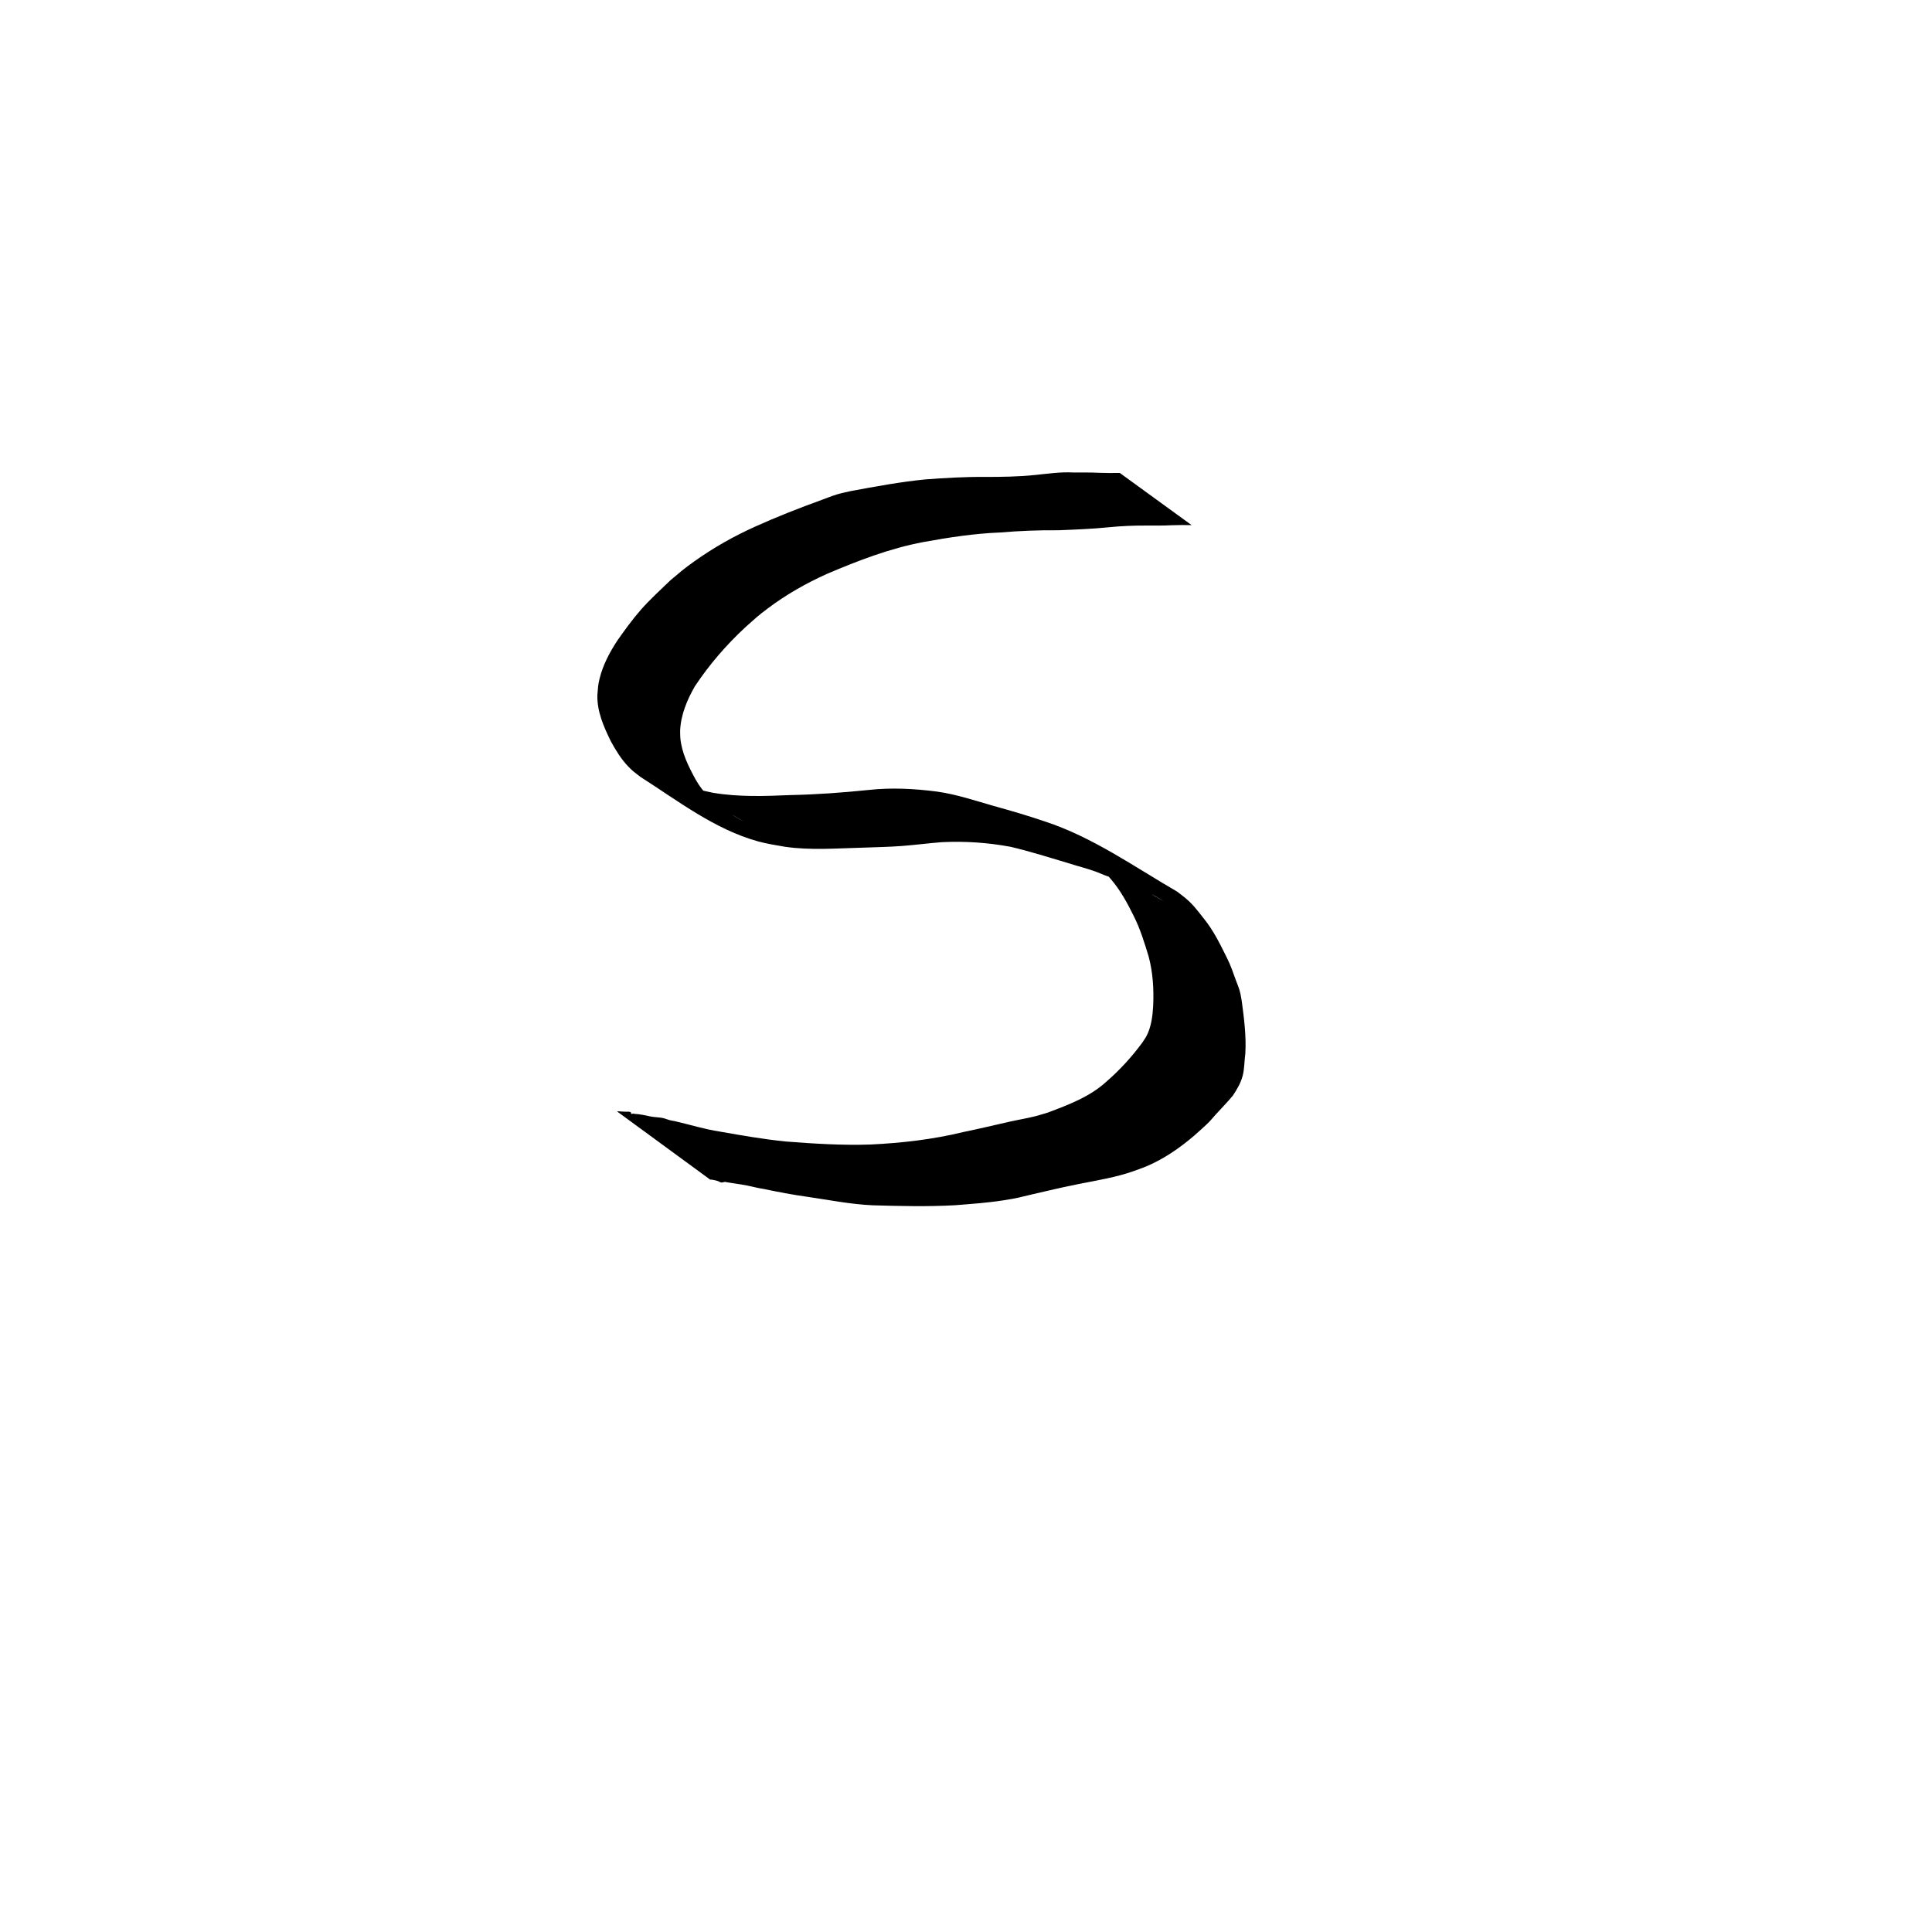
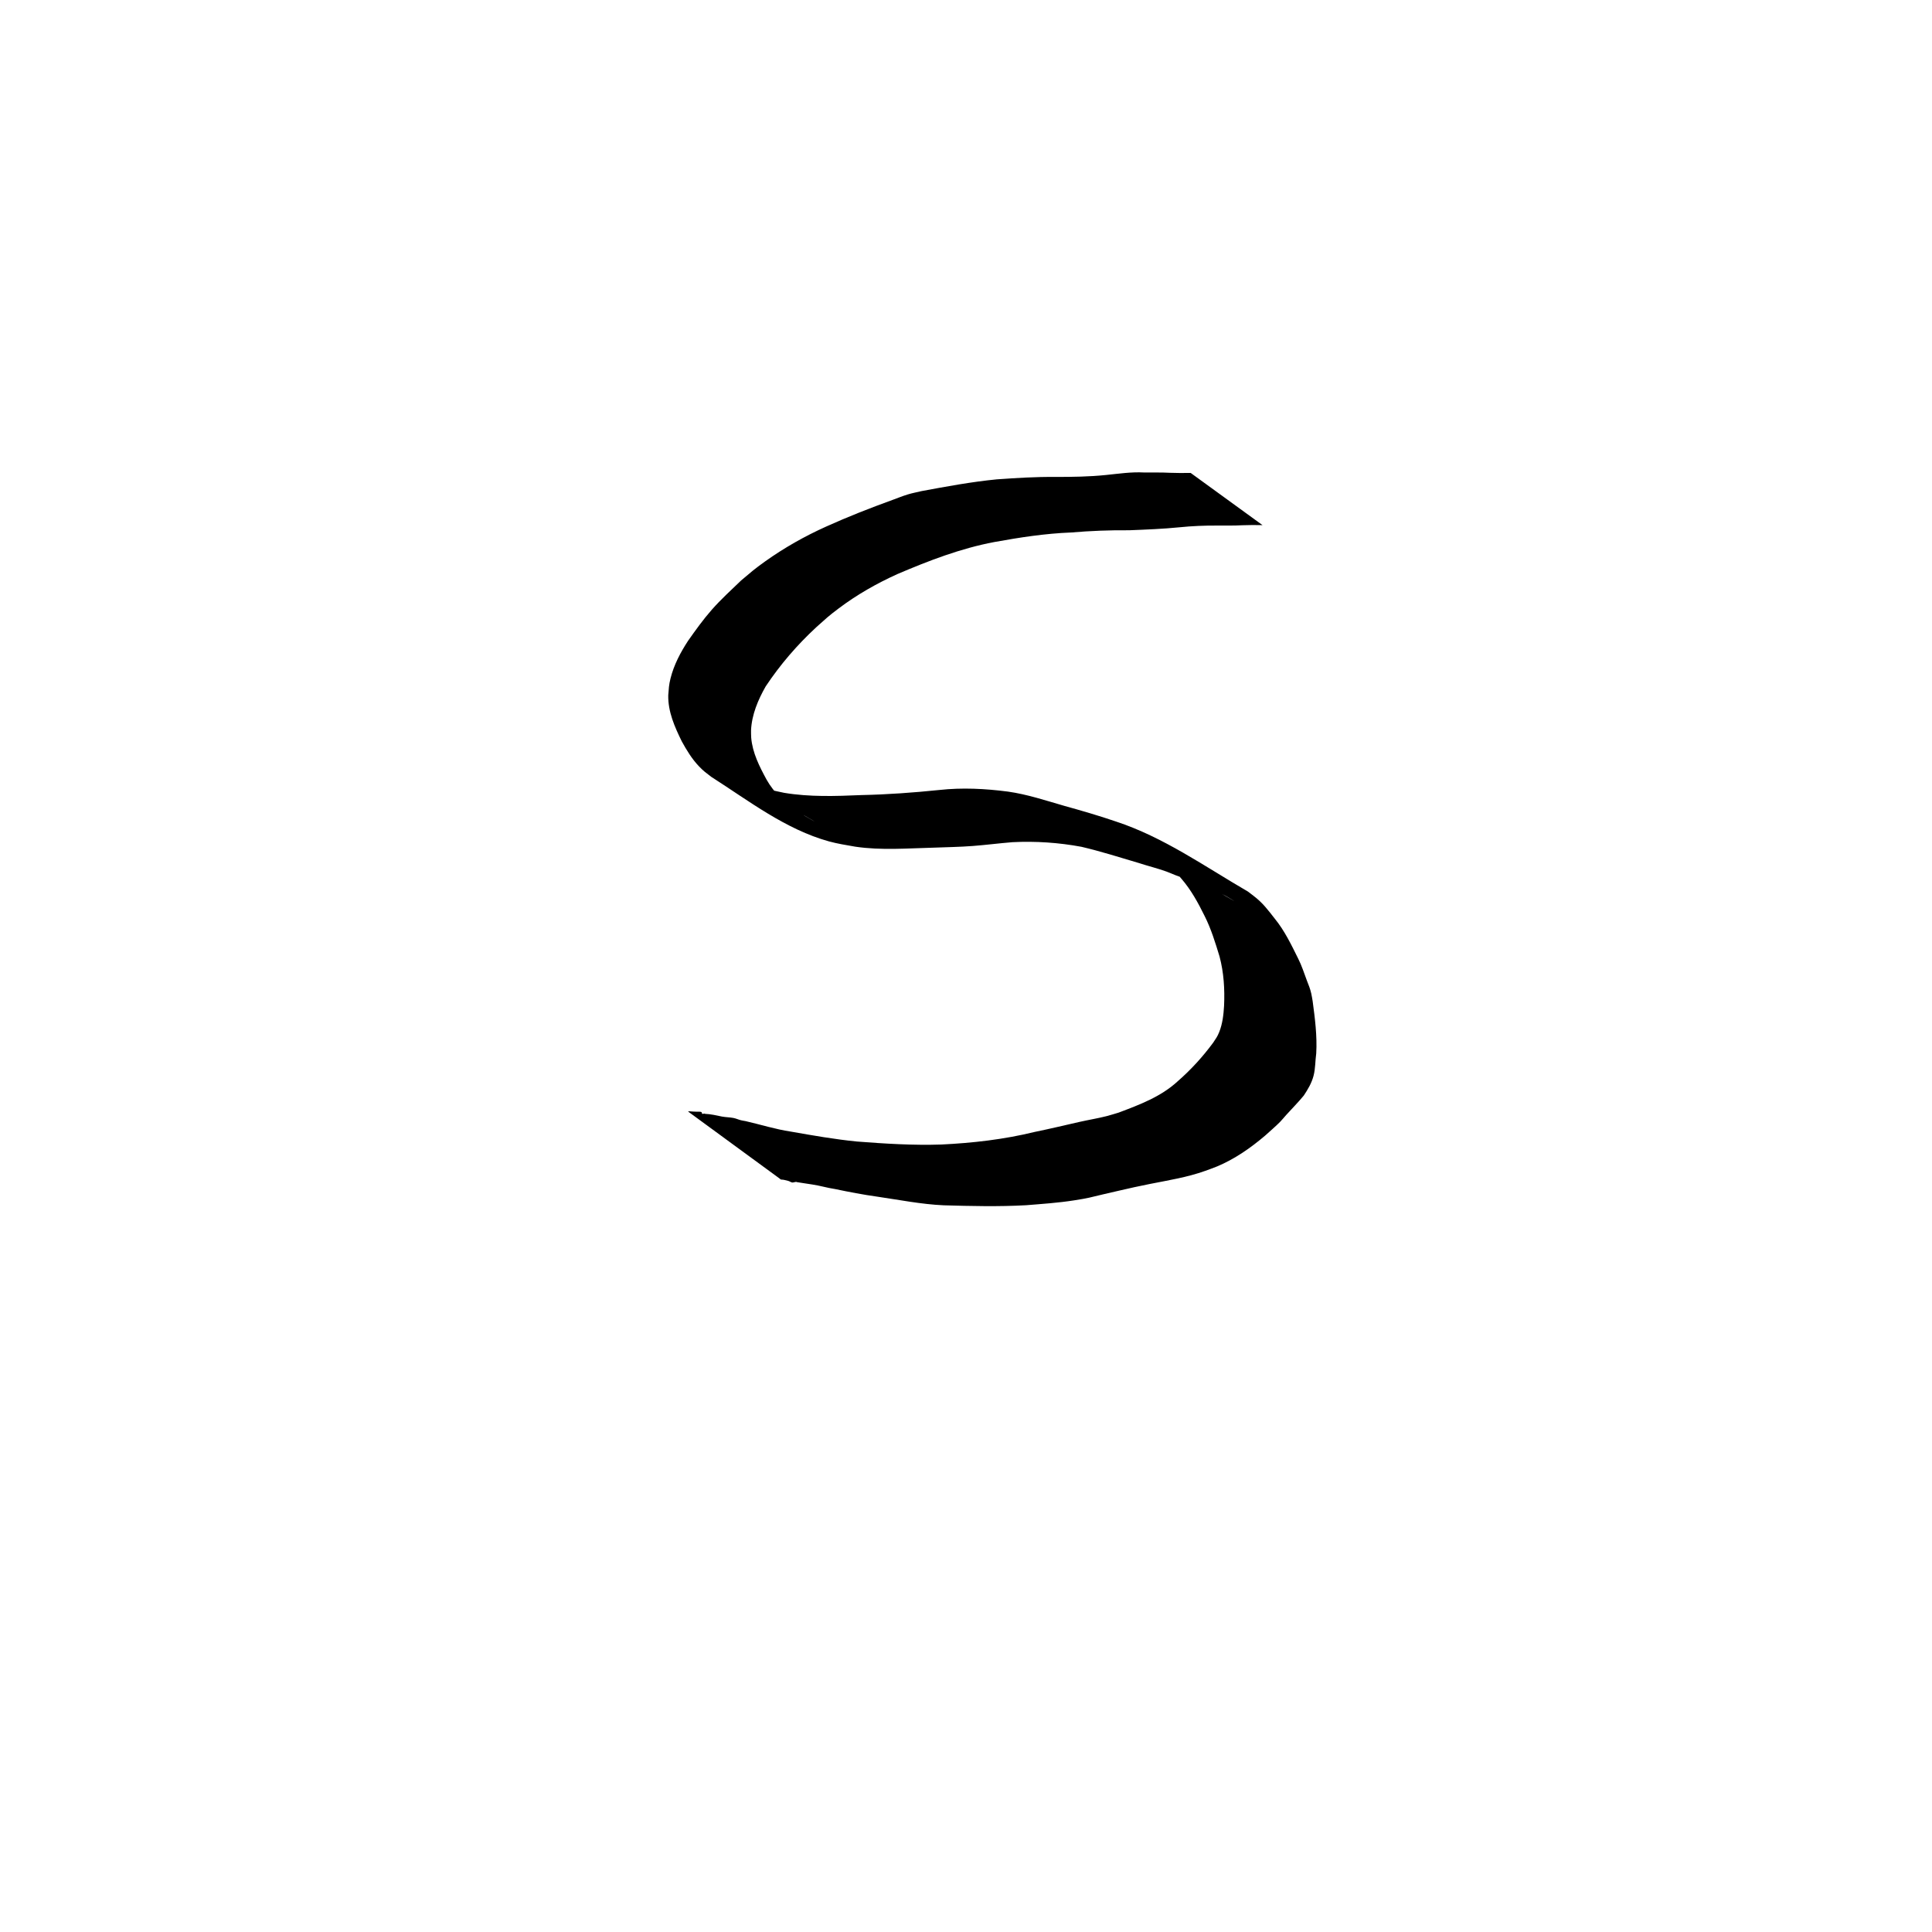
- <svg xmlns="http://www.w3.org/2000/svg" width="1000" height="1000" viewBox="60 0 164 264.583" version="1.1" id="svg1">
+ <svg xmlns="http://www.w3.org/2000/svg" width="1000" height="1000" viewBox="0 0 264.583 264.583" version="1.1" id="svg1">
  <defs id="defs1" />
  <path style="fill:#000000;stroke-width:0.265" id="path6" d="m 163.058,64.766 c -0.948,0.02 -1.899,0.017 -2.847,-0.017 -1.179,-0.066 -2.36,-0.03 -3.54,-0.043 -1.745,-0.096 -3.475,0.169 -5.207,0.343 -2.297,0.237 -4.602,0.268 -6.909,0.266 -2.692,-0.025 -5.378,0.138 -8.062,0.332 -3.461,0.34 -6.878,0.974 -10.294,1.609 -0.627,0.152 -1.263,0.268 -1.88,0.456 -0.708,0.215 -1.394,0.499 -2.09,0.751 -3.076,1.117 -6.111,2.303 -9.093,3.651 -2.925,1.314 -5.731,2.901 -8.344,4.762 -1.529,1.089 -1.867,1.419 -3.285,2.606 -1.36,1.314 -2.771,2.588 -4.022,4.011 -1.181,1.344 -2.226,2.8 -3.254,4.261 -1.035,1.583 -1.945,3.304 -2.405,5.153 -0.231,0.927 -0.231,1.362 -0.31,2.296 -0.048,2.261 0.877,4.335 1.85,6.322 0.671,1.22 1.4,2.426 2.37,3.435 0.662,0.689 0.88,0.812 1.653,1.415 5.157,3.294 10.208,7.218 16.151,8.856 1.15,0.317 2.417,0.512 3.588,0.719 3.583,0.532 7.199,0.219 10.799,0.133 1.763,-0.068 3.534,-0.093 5.293,-0.228 1.82,-0.139 3.634,-0.376 5.455,-0.521 3.153,-0.157 6.329,0.057 9.431,0.634 2.633,0.618 5.214,1.438 7.806,2.206 1.269,0.417 2.577,0.73 3.834,1.184 0.418,0.151 0.822,0.339 1.237,0.499 1.081,0.417 1.234,0.449 2.344,0.806 1.576,0.581 3.136,1.264 4.609,2.076 0.341,0.188 1.337,0.798 0.999,0.605 -3.585,-2.047 -7.16,-4.111 -10.74,-6.166 1.406,0.835 2.578,1.934 3.617,3.184 1.316,1.524 2.278,3.296 3.163,5.092 0.887,1.761 1.464,3.655 2.038,5.535 0.588,2.207 0.724,4.486 0.62,6.757 -0.07,1.207 -0.209,2.454 -0.663,3.588 -0.263,0.657 -0.436,0.856 -0.822,1.446 -1.43,1.943 -3.061,3.729 -4.879,5.312 -2.292,2.11 -5.221,3.202 -8.087,4.282 -0.556,0.162 -1.107,0.343 -1.668,0.486 -1.114,0.284 -2.479,0.512 -3.597,0.764 -2.083,0.47 -4.151,0.97 -6.244,1.397 -4.184,1.024 -8.459,1.51 -12.752,1.719 -3.865,0.129 -7.718,-0.113 -11.569,-0.411 -3.037,-0.301 -6.047,-0.831 -9.051,-1.36 -2.1,-0.313 -4.126,-0.958 -6.19,-1.433 -0.214,-0.041 -0.431,-0.07 -0.642,-0.122 -0.343,-0.085 -0.665,-0.24 -1.013,-0.309 -0.521,-0.104 -1.053,-0.094 -1.578,-0.194 -0.766,-0.156 -1.534,-0.341 -2.318,-0.372 -0.098,-0.106 -0.301,0.064 -0.407,-0.021 -0.049,-0.039 -0.014,-0.131 -0.053,-0.18 -0.118,-0.145 -0.513,-0.073 -0.676,-0.091 -0.363,-0.023 -0.73,-0.017 -1.091,-0.062 -0.149,2.6e-4 -0.123,-0.015 0.042,0.142 0,0 12.376,9.06 12.376,9.06 v 0 c 0.098,0.074 0.14,0.142 0.247,0.154 0.319,-5.3e-4 0.638,0.106 0.944,0.182 0.827,0.246 -0.374,-0.13 0.45,0.192 0.274,0.107 0.499,-0.141 0.779,-0.02 0.689,0.118 1.384,0.207 2.074,0.32 1.042,0.152 2.049,0.465 3.092,0.618 1.932,0.405 3.87,0.778 5.826,1.05 3.017,0.438 6.022,1.044 9.072,1.18 3.759,0.109 7.524,0.198 11.281,-0.01 2.204,-0.178 4.407,-0.325 6.593,-0.668 2.1,-0.33 2.021,-0.367 4.053,-0.844 0.693,-0.163 1.387,-0.321 2.08,-0.481 1.81,-0.41 2.386,-0.553 4.219,-0.917 2.543,-0.505 5.125,-0.912 7.575,-1.789 0.555,-0.208 1.119,-0.393 1.665,-0.624 2.407,-1.015 4.557,-2.512 6.54,-4.198 0.54,-0.483 1.557,-1.374 2.065,-1.895 0.287,-0.294 0.541,-0.617 0.816,-0.922 0.807,-0.894 1.66,-1.746 2.425,-2.677 0.567,-0.854 1.08,-1.71 1.342,-2.716 0.259,-0.995 0.225,-2.052 0.366,-3.063 0.136,-2.394 -0.173,-4.78 -0.49,-7.151 -0.064,-0.349 -0.111,-0.702 -0.191,-1.048 -0.182,-0.777 -0.33,-1.053 -0.609,-1.802 -0.378,-1.012 -0.704,-2.046 -1.198,-3.01 -0.936,-1.887 -1.849,-3.796 -3.189,-5.44 -0.971,-1.235 -1.629,-2.145 -2.897,-3.116 -0.255,-0.196 -0.511,-0.391 -0.767,-0.587 -5.889,-3.419 -11.57,-7.464 -18.097,-9.604 -2.319,-0.793 -4.667,-1.476 -7.029,-2.13 -2.563,-0.737 -5.104,-1.591 -7.755,-1.964 -3.112,-0.405 -6.262,-0.566 -9.39,-0.222 -3.556,0.367 -7.121,0.624 -10.696,0.699 -3.521,0.15 -7.076,0.274 -10.567,-0.309 -1.586,-0.346 -2.002,-0.387 -3.542,-0.925 -0.531,-0.185 -2.044,-0.926 -1.568,-0.626 3.008,1.892 6.127,3.603 9.184,5.415 0.404,0.239 -0.825,-0.448 -1.223,-0.696 -0.352,-0.219 -0.683,-0.47 -1.024,-0.705 -1.733,-1.104 -3.215,-2.466 -4.232,-4.28 -0.972,-1.787 -1.923,-3.662 -2.099,-5.72 -0.008,-0.337 -0.038,-0.673 -0.023,-1.01 0.095,-2.149 0.957,-4.187 2.007,-6.029 1.976,-2.974 4.312,-5.682 6.934,-8.109 1.379,-1.227 1.581,-1.456 3.082,-2.585 2.486,-1.87 5.2,-3.411 8.033,-4.692 4.286,-1.829 8.669,-3.519 13.265,-4.383 3.474,-0.631 6.966,-1.17 10.5,-1.307 2.653,-0.224 5.31,-0.33 7.973,-0.305 2.297,-0.093 4.598,-0.179 6.885,-0.408 1.71,-0.176 3.424,-0.244 5.143,-0.235 1.141,-0.013 2.284,0.026 3.423,-0.043 0.932,-0.037 1.868,-0.036 2.8,-0.017 z" />
</svg>
